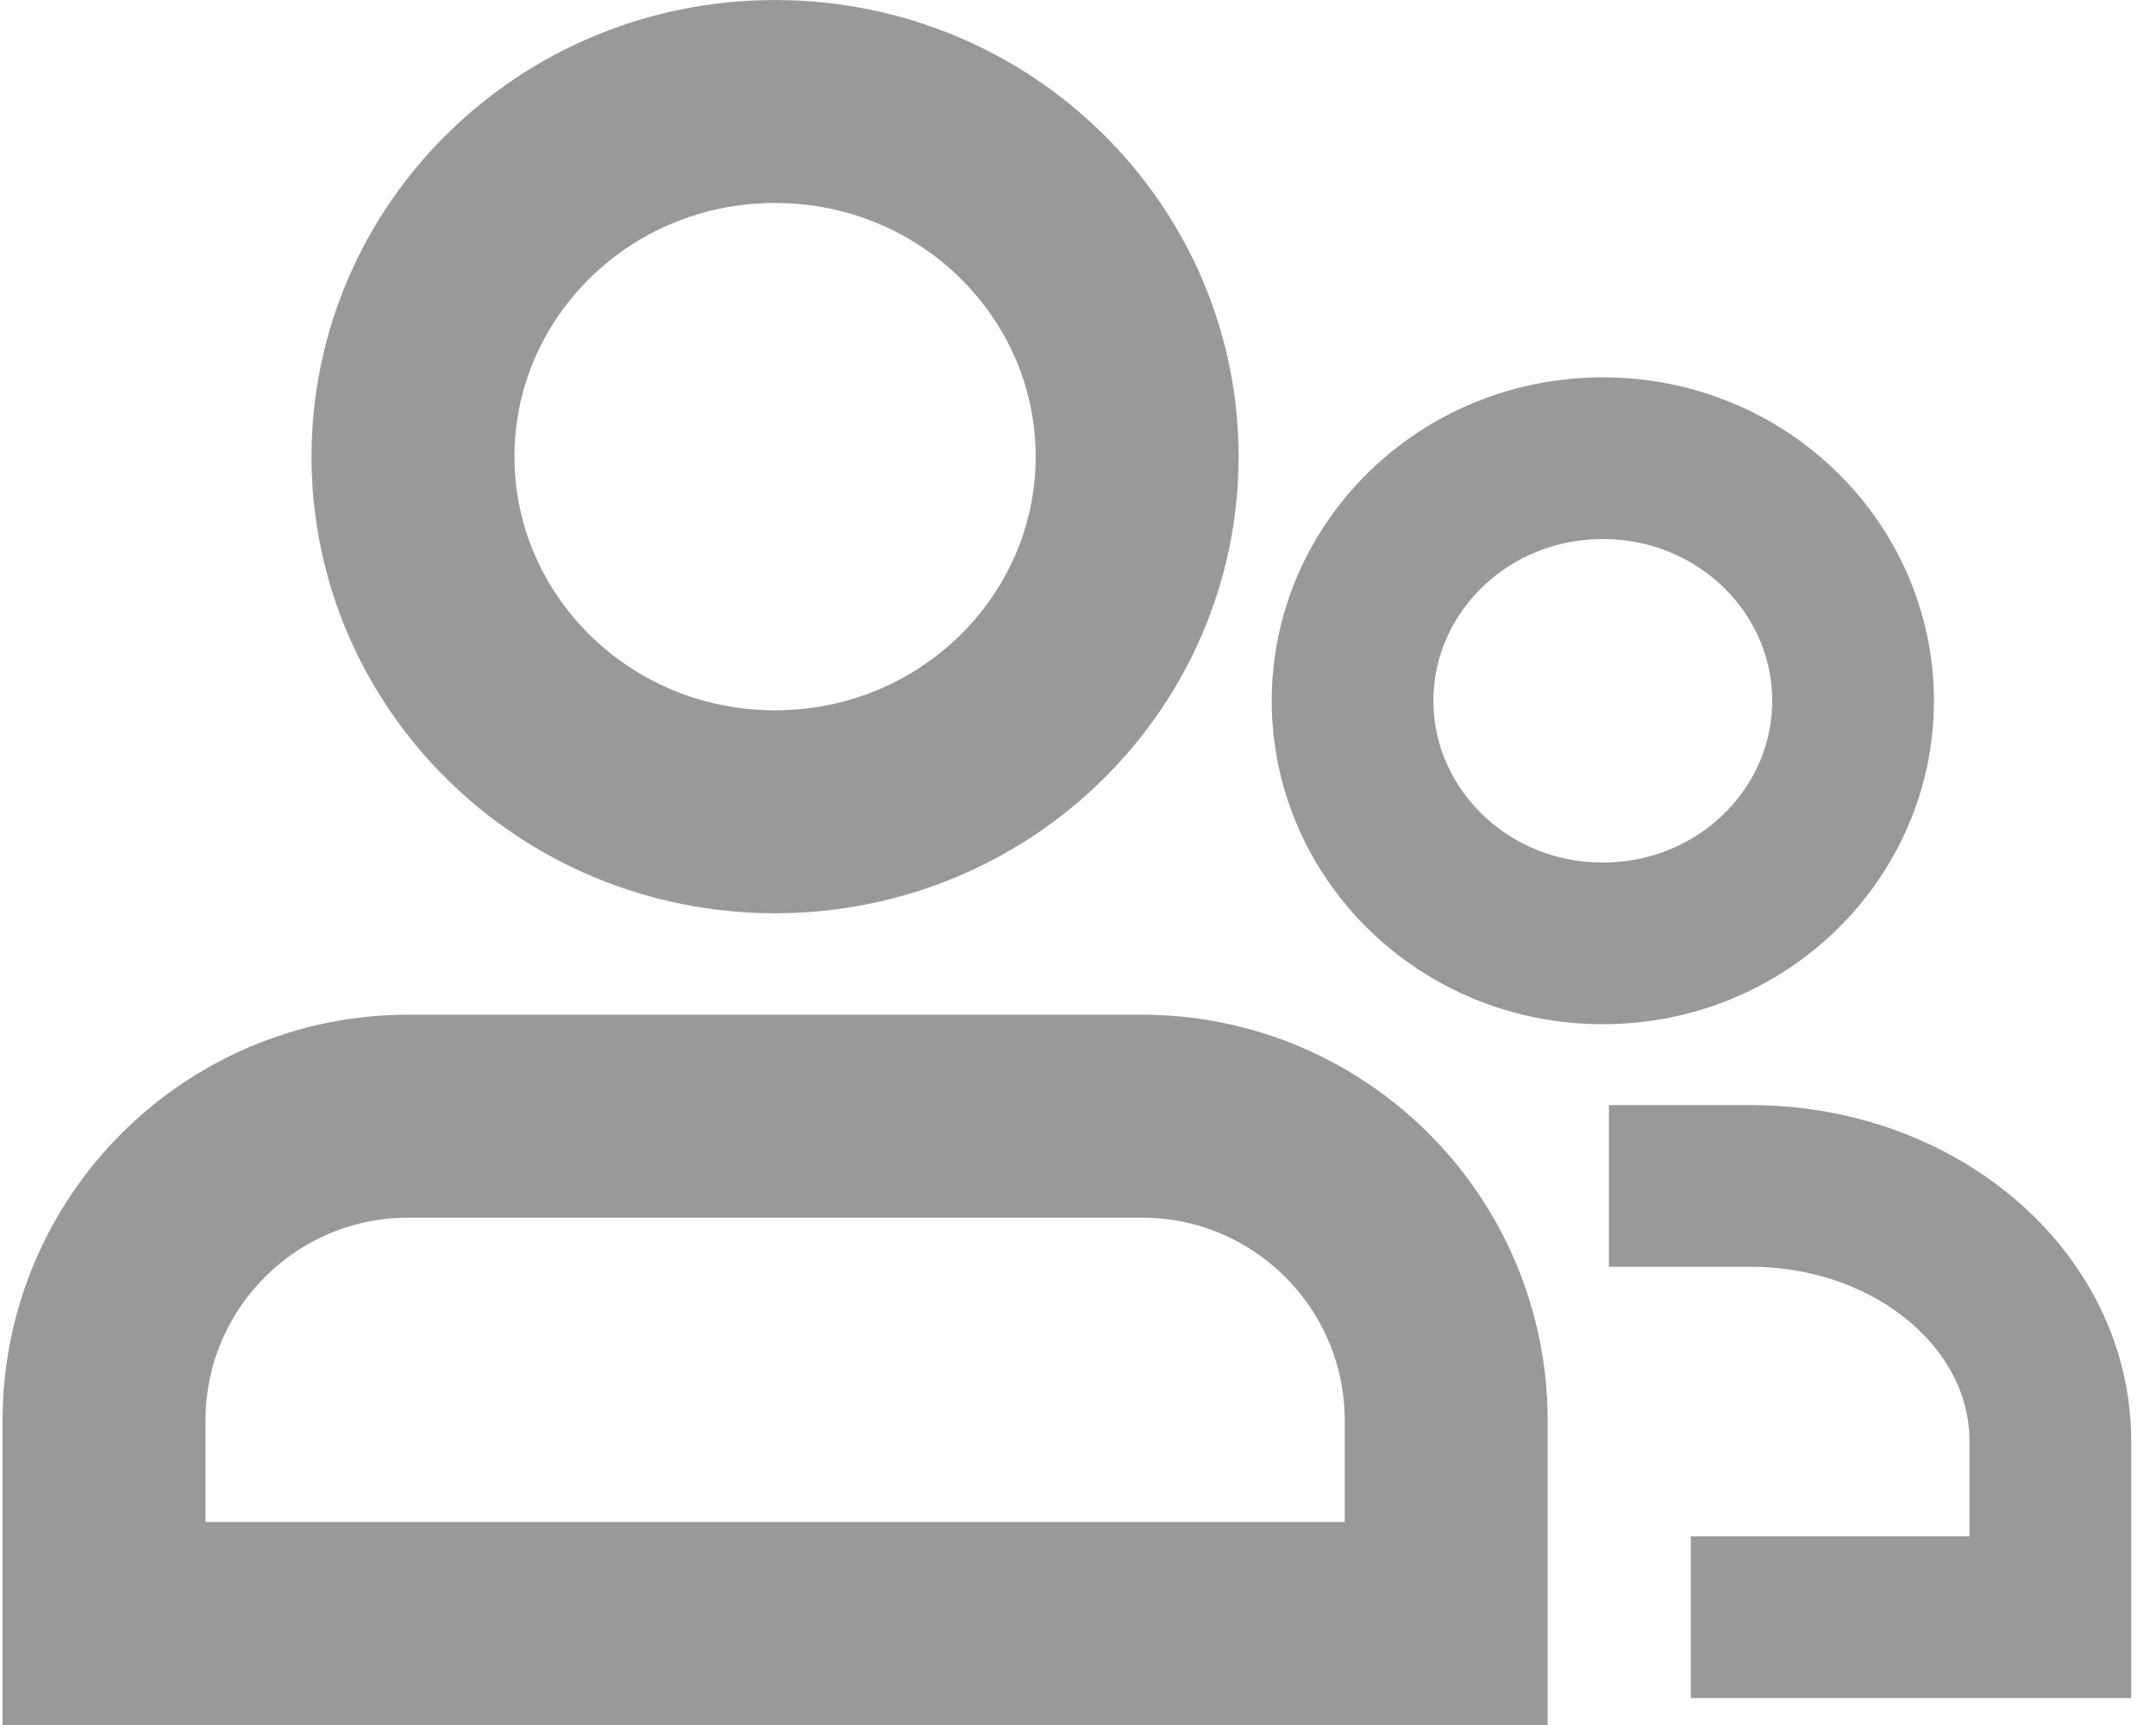
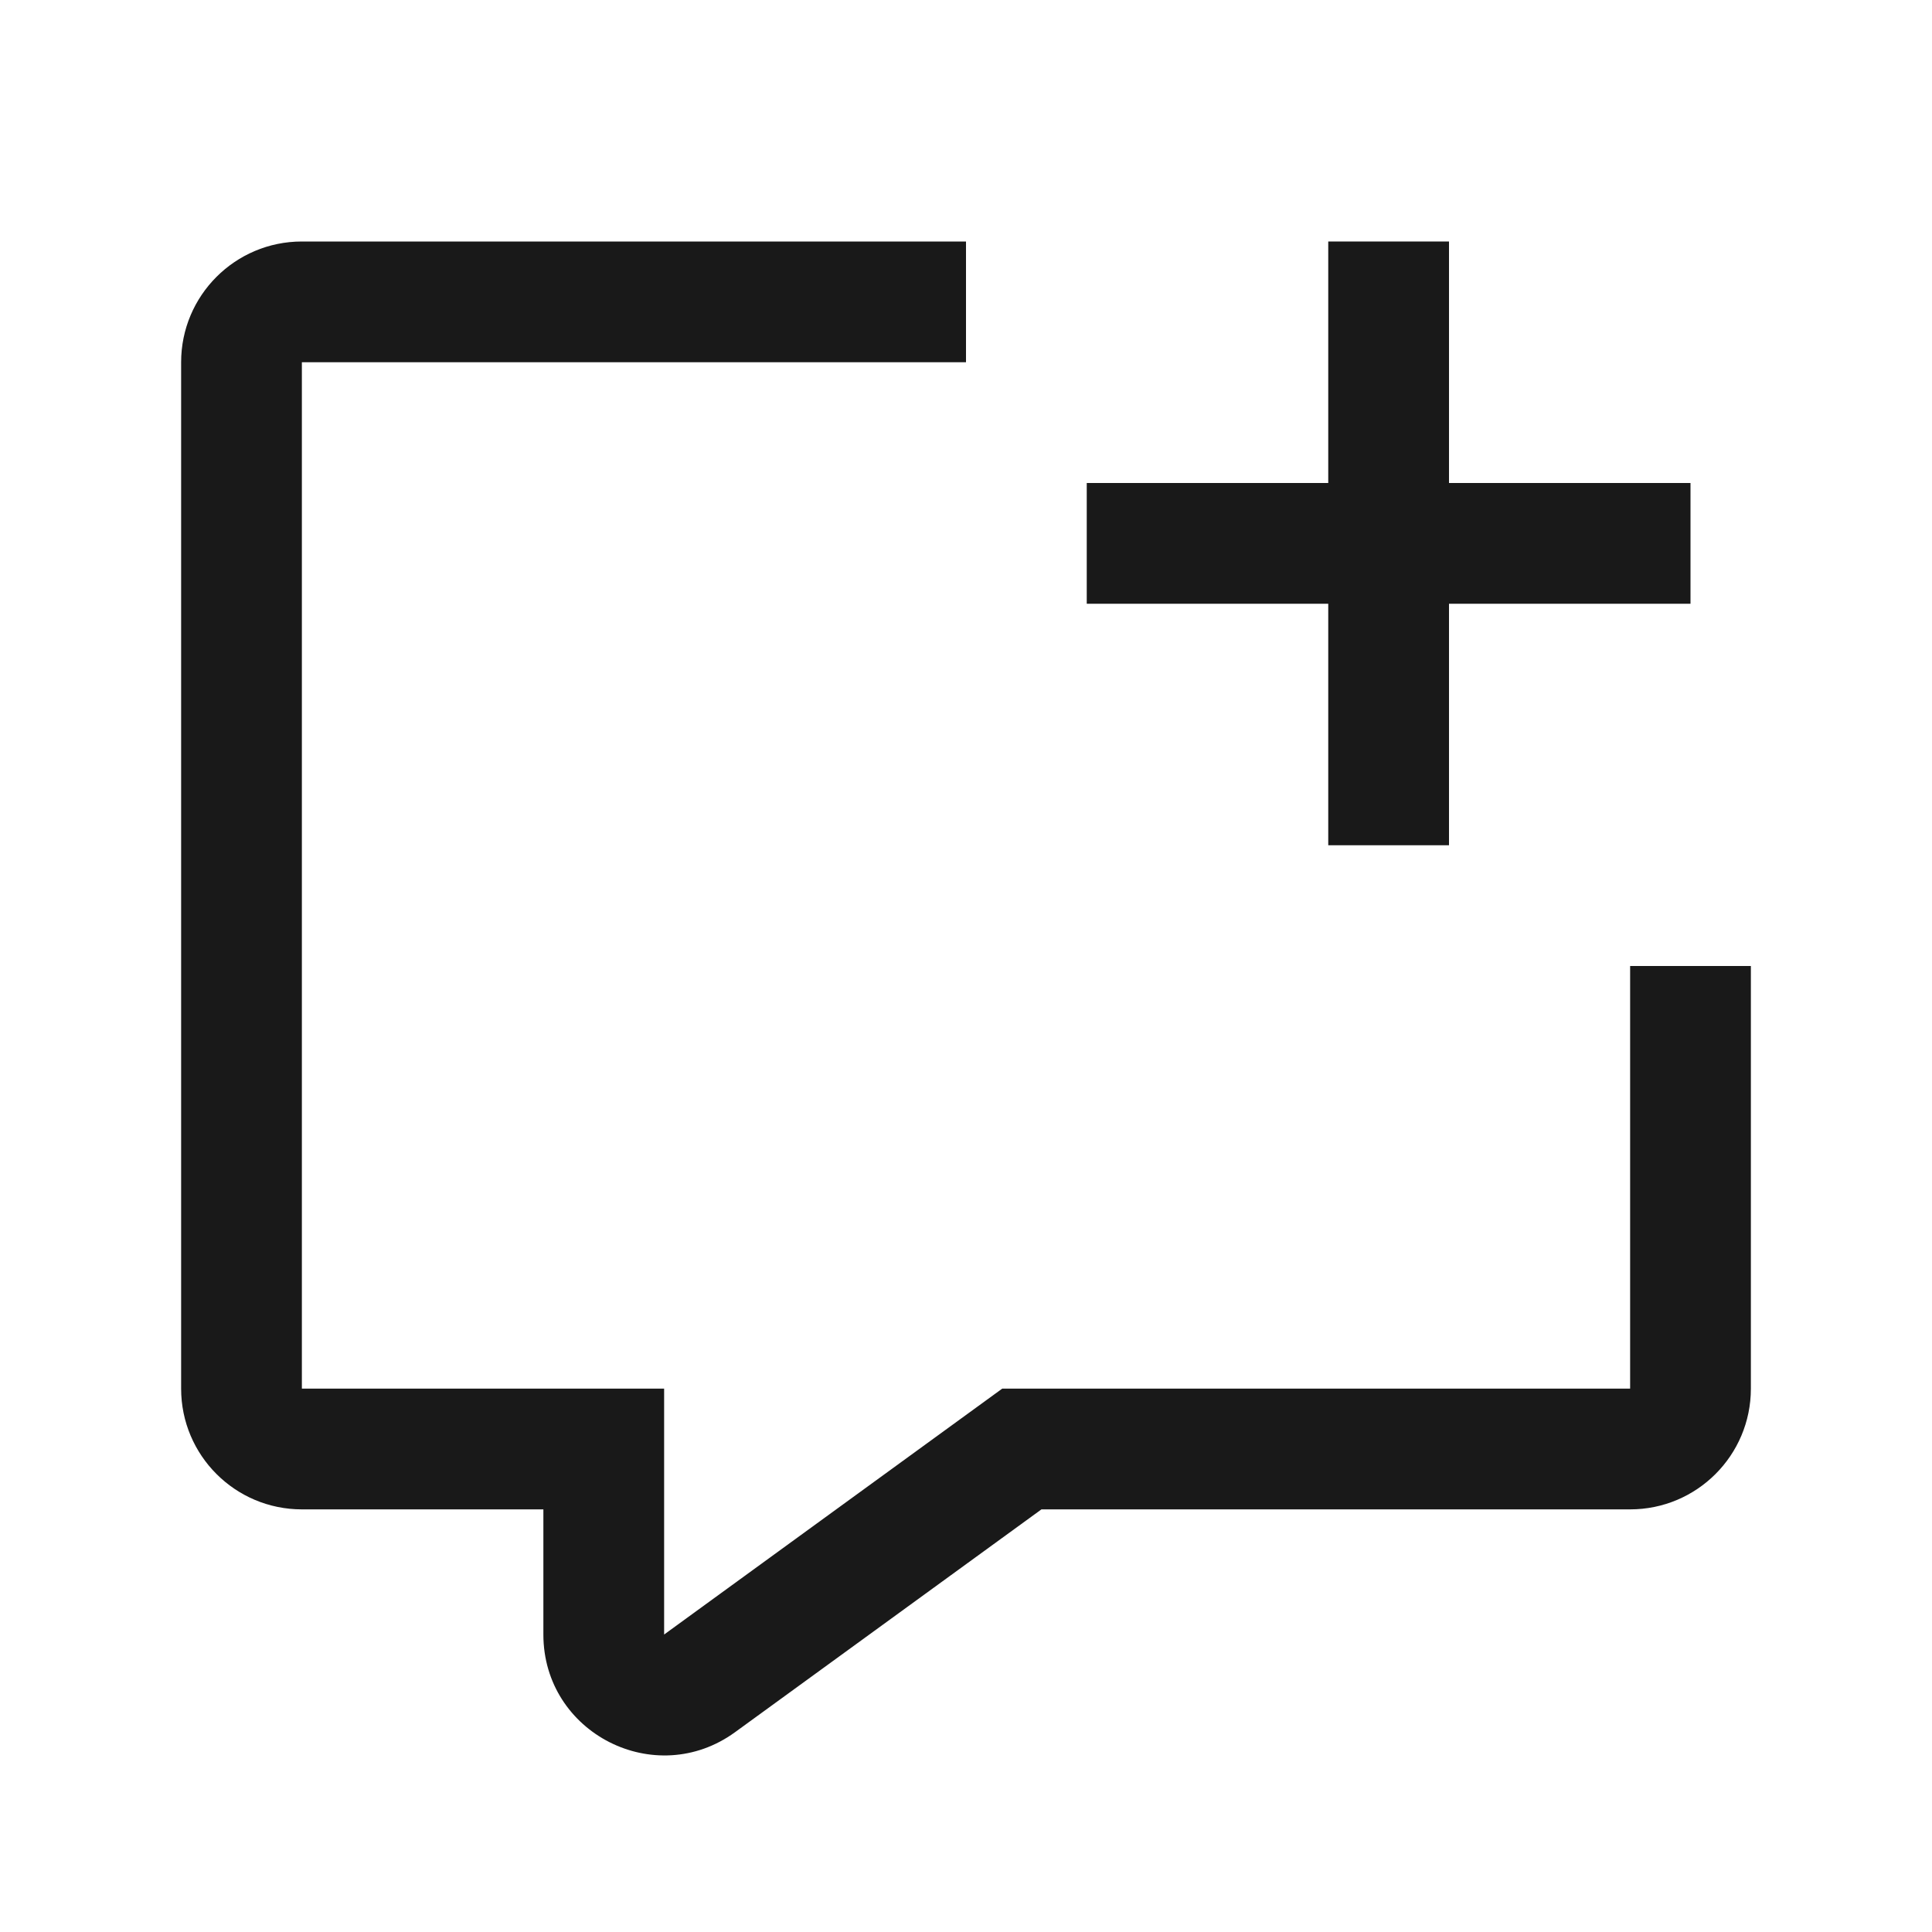
- <svg xmlns="http://www.w3.org/2000/svg" width="40" height="32" viewBox="0 0 40 32" fill="none">
-   <g id="ç¼ç» 3">
-     <g id="ç¼ç» 24">
-       <path id="ç©å½¢" d="M7.576 20.706H21.185C24.303 20.706 26.831 23.234 26.831 26.353V30.117H1.93V26.353C1.93 23.234 4.457 20.706 7.576 20.706Z" stroke="black" stroke-opacity="0.4" stroke-width="3.765" />
-       <path id="æ¤­åå½¢" d="M14.379 1.883C18.116 1.883 21.097 4.859 21.097 8.471C21.097 12.082 18.116 15.059 14.379 15.059C10.642 15.058 7.662 12.082 7.662 8.471C7.662 4.859 10.642 1.883 14.379 1.883Z" stroke="black" stroke-opacity="0.4" stroke-width="3.765" />
-     </g>
-     <g id="ç¼ç» 24_2">
-       <path id="è·¯å¾" d="M29.85 22H32.478C35.55 22 38.04 24.119 38.04 26.733V30H31.37" stroke="black" stroke-opacity="0.4" stroke-width="3" />
-       <path id="æ¤­åå½¢_2" d="M29.736 8.5C32.334 8.5 34.38 10.548 34.38 13C34.38 15.452 32.334 17.5 29.736 17.5C27.139 17.5 25.094 15.452 25.094 13C25.094 10.548 27.139 8.5 29.736 8.5Z" stroke="black" stroke-opacity="0.4" stroke-width="3" />
-     </g>
-   </g>
+ <svg xmlns="http://www.w3.org/2000/svg" width="24" height="24" viewBox="0 0 40 40" fill="none">
+   <path fill="#000000" fill-opacity="0.9" fill-rule="evenodd" d="M20,5L6.25,5C4.869,5 3.75,6.119 3.75,7.5L3.75,28.75C3.75,30.131 4.869,31.25 6.25,31.25L11.25,31.25L11.25,33.841C11.25,35.884 13.568,37.064 15.22,35.862L21.562,31.25L33.75,31.25C35.131,31.25 36.25,30.131 36.25,28.75L36.25,20L33.75,20L33.75,28.75L20.75,28.75L13.75,33.841L13.75,28.75L6.25,28.75L6.25,7.5L20,7.5L20,5Z" />
+   <path fill="#000000" fill-opacity="0.9" d="M27.5,17.5L27.5,12.5L22.5,12.5L22.5,10L27.5,10L27.5,5L30,5L30,10L35,10L35,12.5L30,12.5L30,17.5L27.5,17.5Z" />
</svg>
